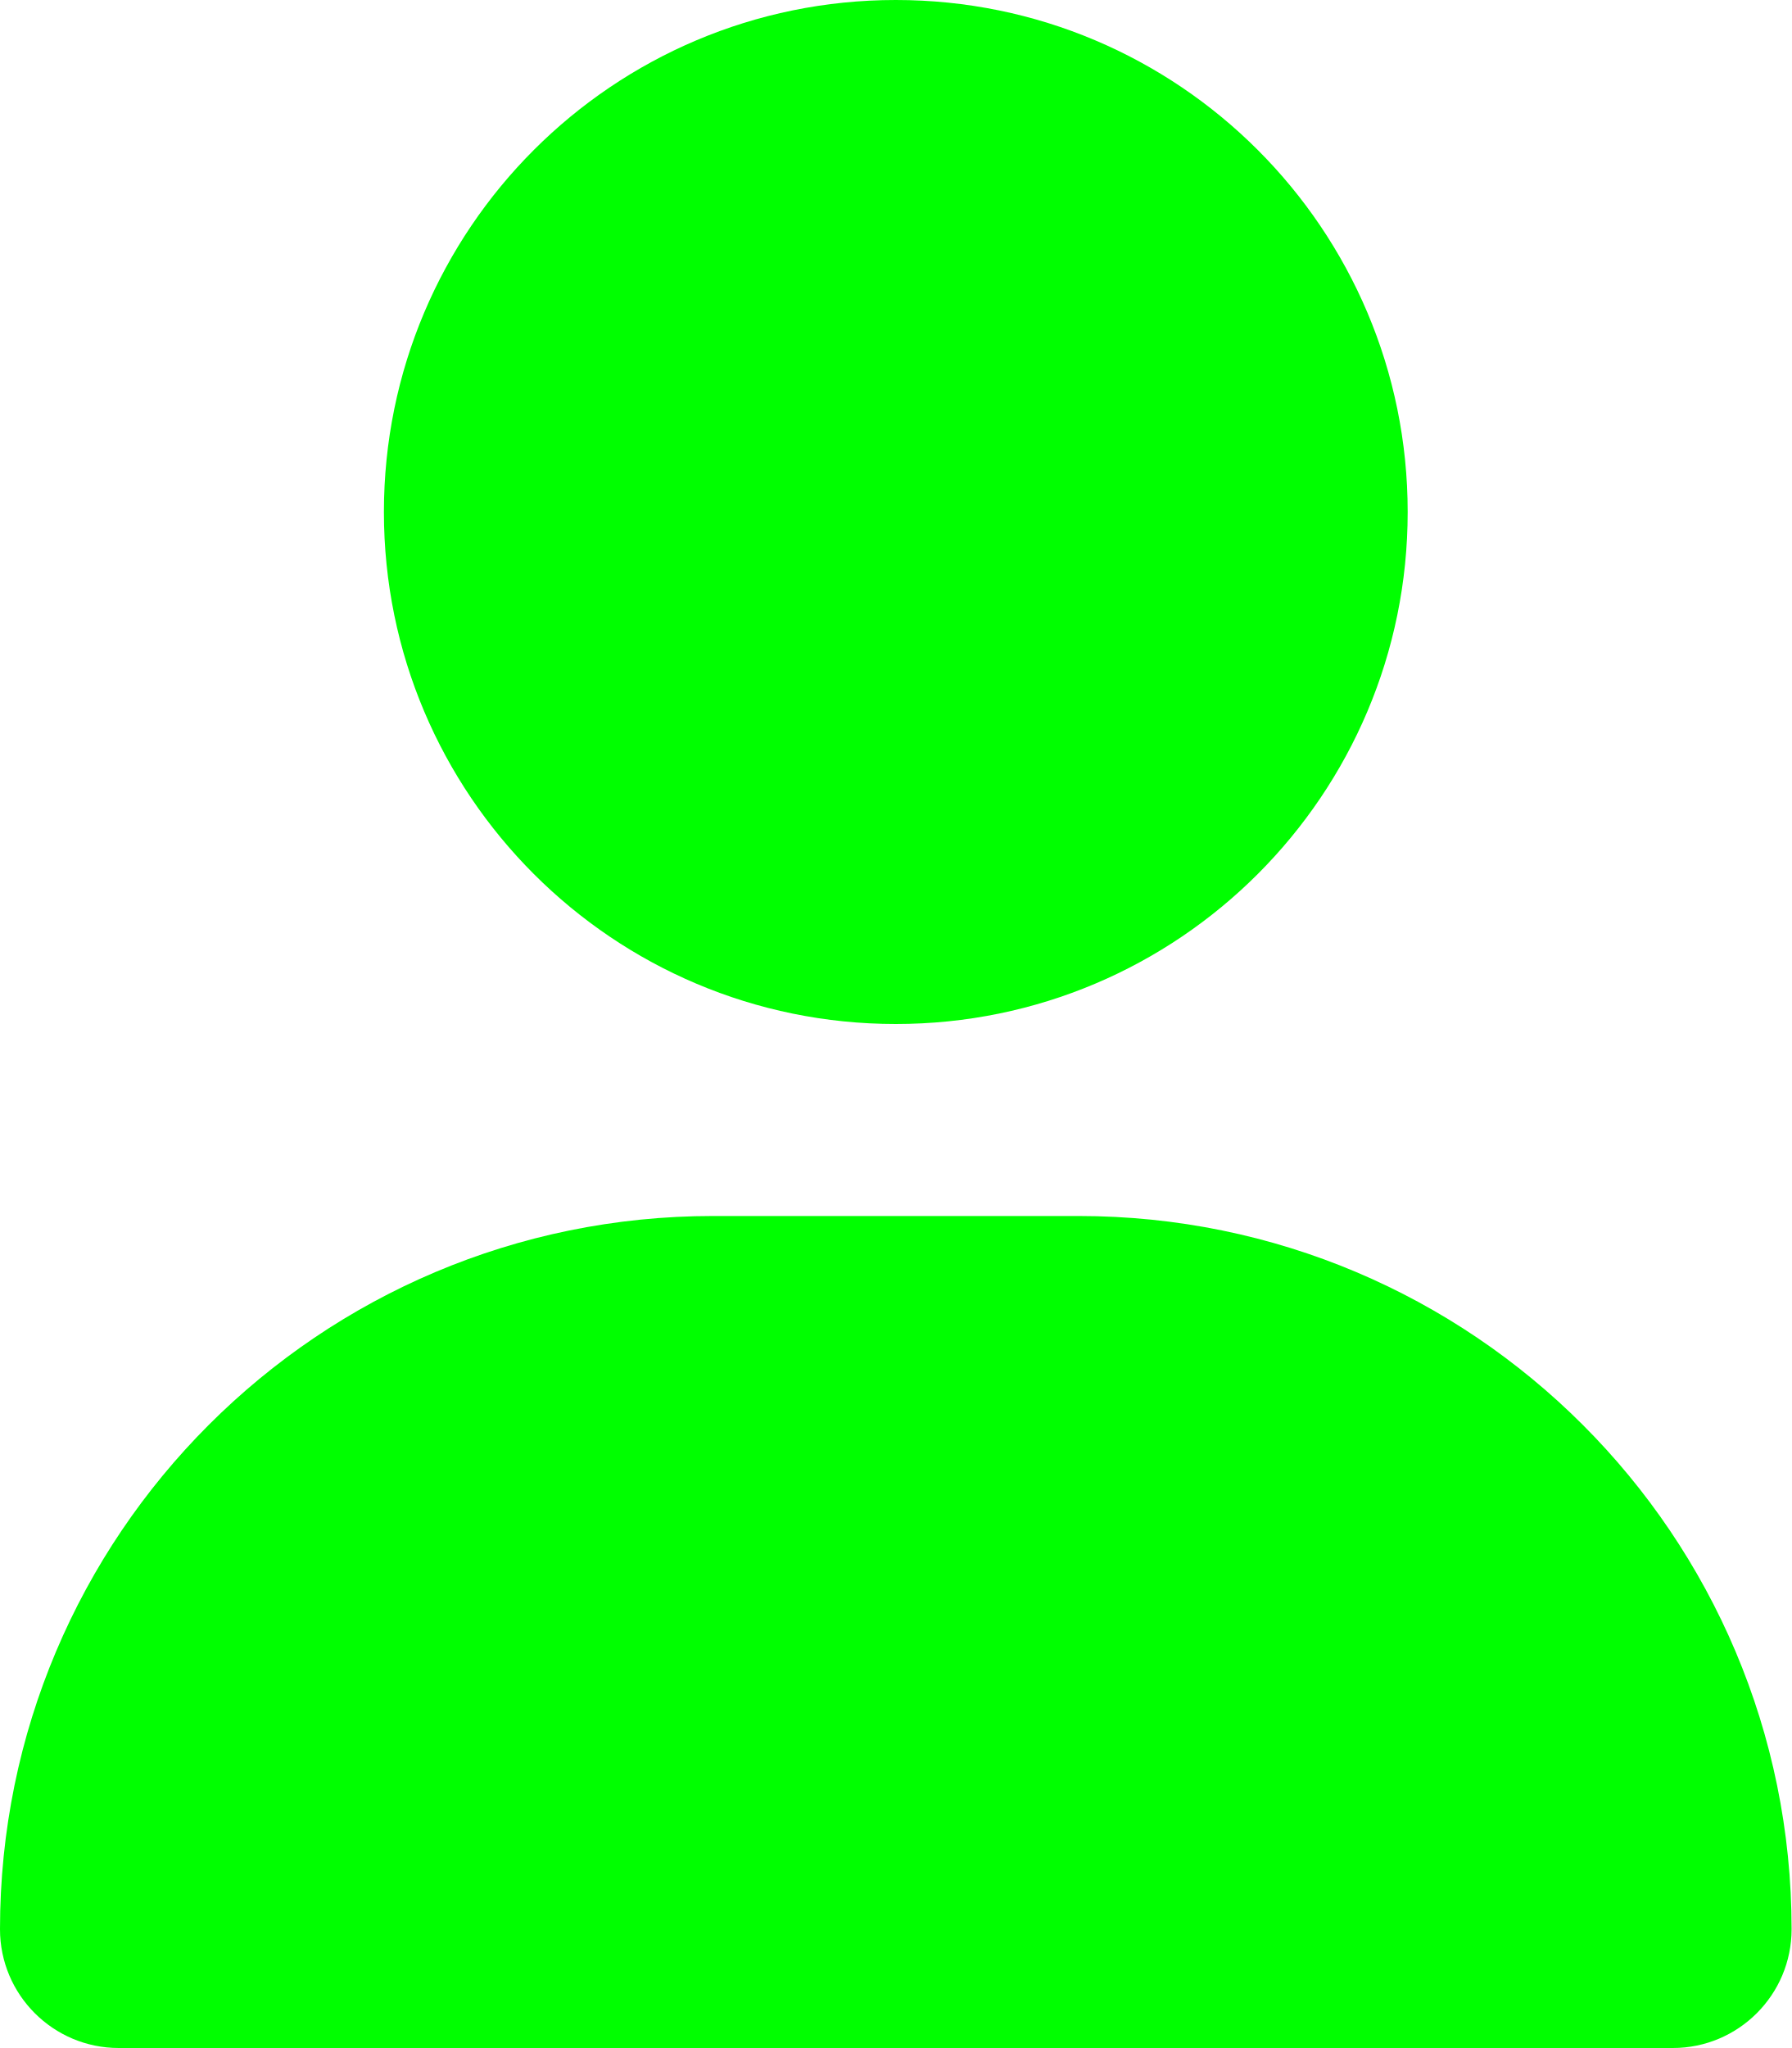
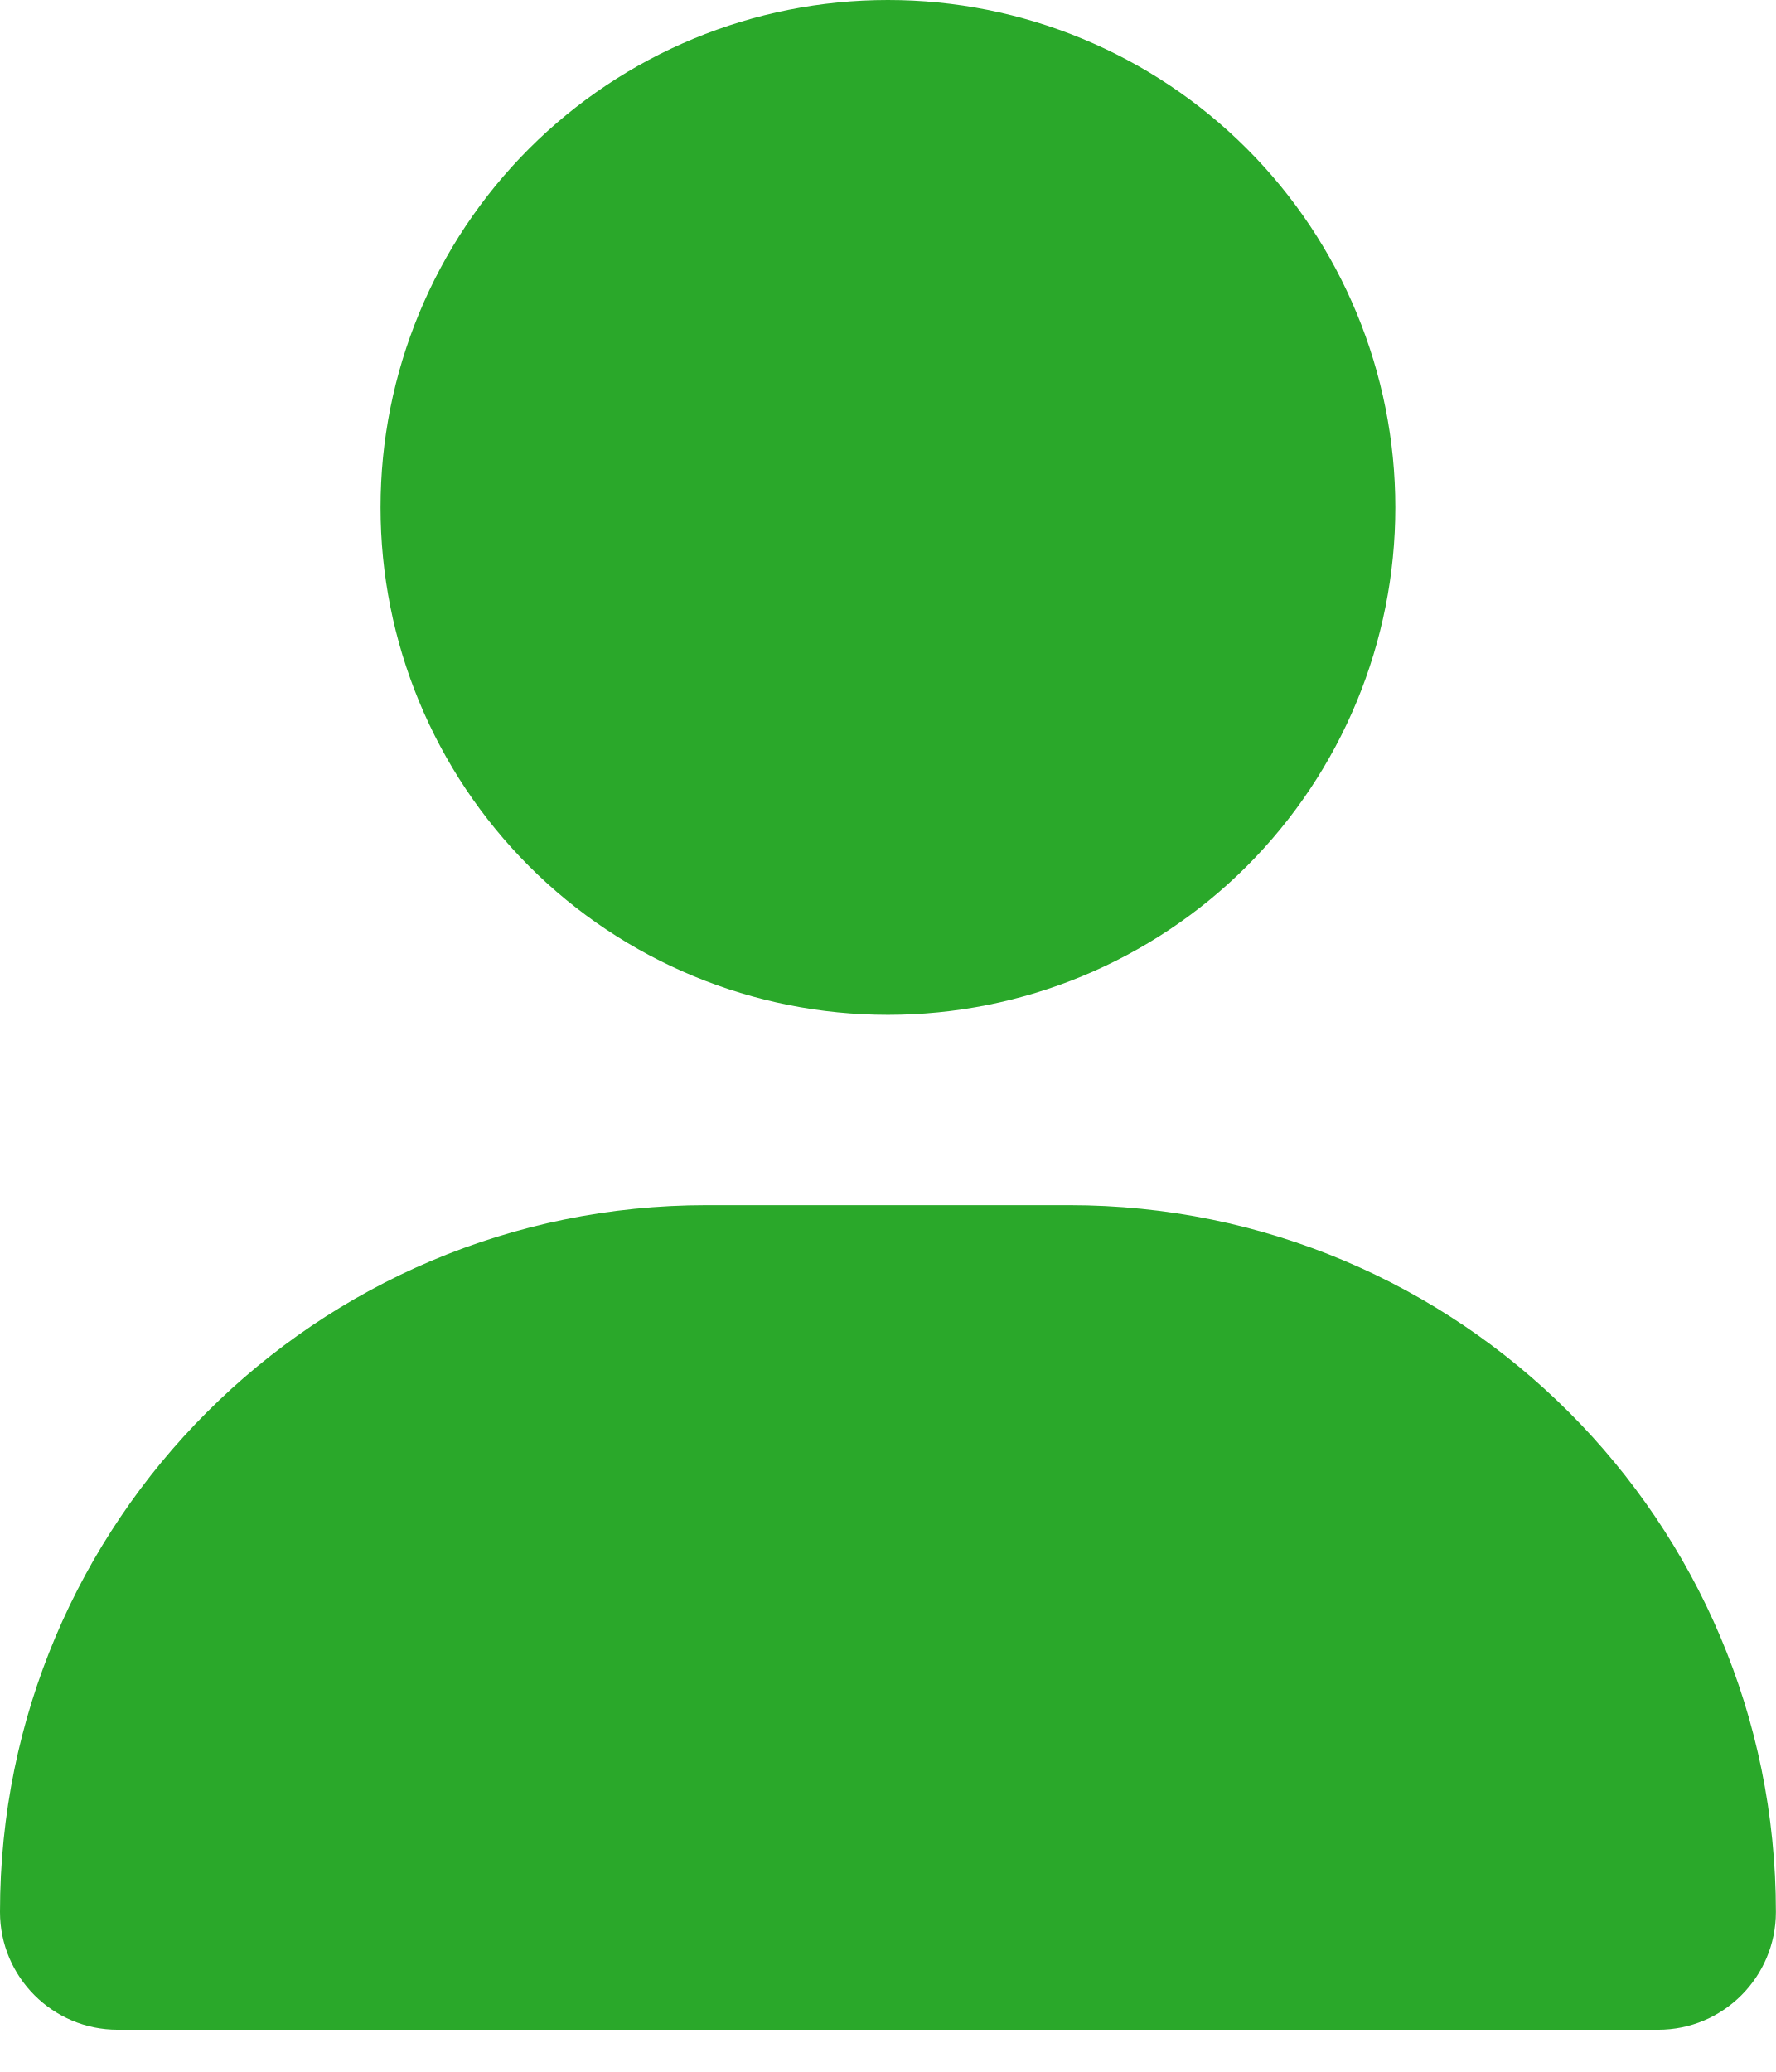
- <svg xmlns="http://www.w3.org/2000/svg" height="16" width="14" viewBox="0 0 448 512">
-   <path opacity="1" fill="#00ff00" d="M224 256A128 128 0 1 0 224 0a128 128 0 1 0 0 256zm-45.7 48C79.8 304 0 383.8 0 482.3C0 498.7 13.3 512 29.7 512H418.3c16.4 0 29.7-13.3 29.7-29.7C448 383.8 368.2 304 269.7 304H178.3z" />
+ <svg xmlns="http://www.w3.org/2000/svg" width="24" height="28" viewBox="0 0 24 28" fill="none">
+   <path d="M12 13.714C13.819 13.714 15.563 12.992 16.849 11.706C18.135 10.42 18.857 8.676 18.857 6.857C18.857 5.039 18.135 3.294 16.849 2.008C15.563 0.722 13.819 0 12 0C10.181 0 8.437 0.722 7.151 2.008C5.865 3.294 5.143 5.039 5.143 6.857C5.143 8.676 5.865 10.42 7.151 11.706C8.437 12.992 10.181 13.714 12 13.714ZM9.552 16.286C4.275 16.286 0 20.561 0 25.837C0 26.716 0.713 27.429 1.591 27.429H22.409C23.288 27.429 24 26.716 24 25.837C24 20.561 19.725 16.286 14.448 16.286H9.552Z" fill="#2AA82A" />
</svg>
